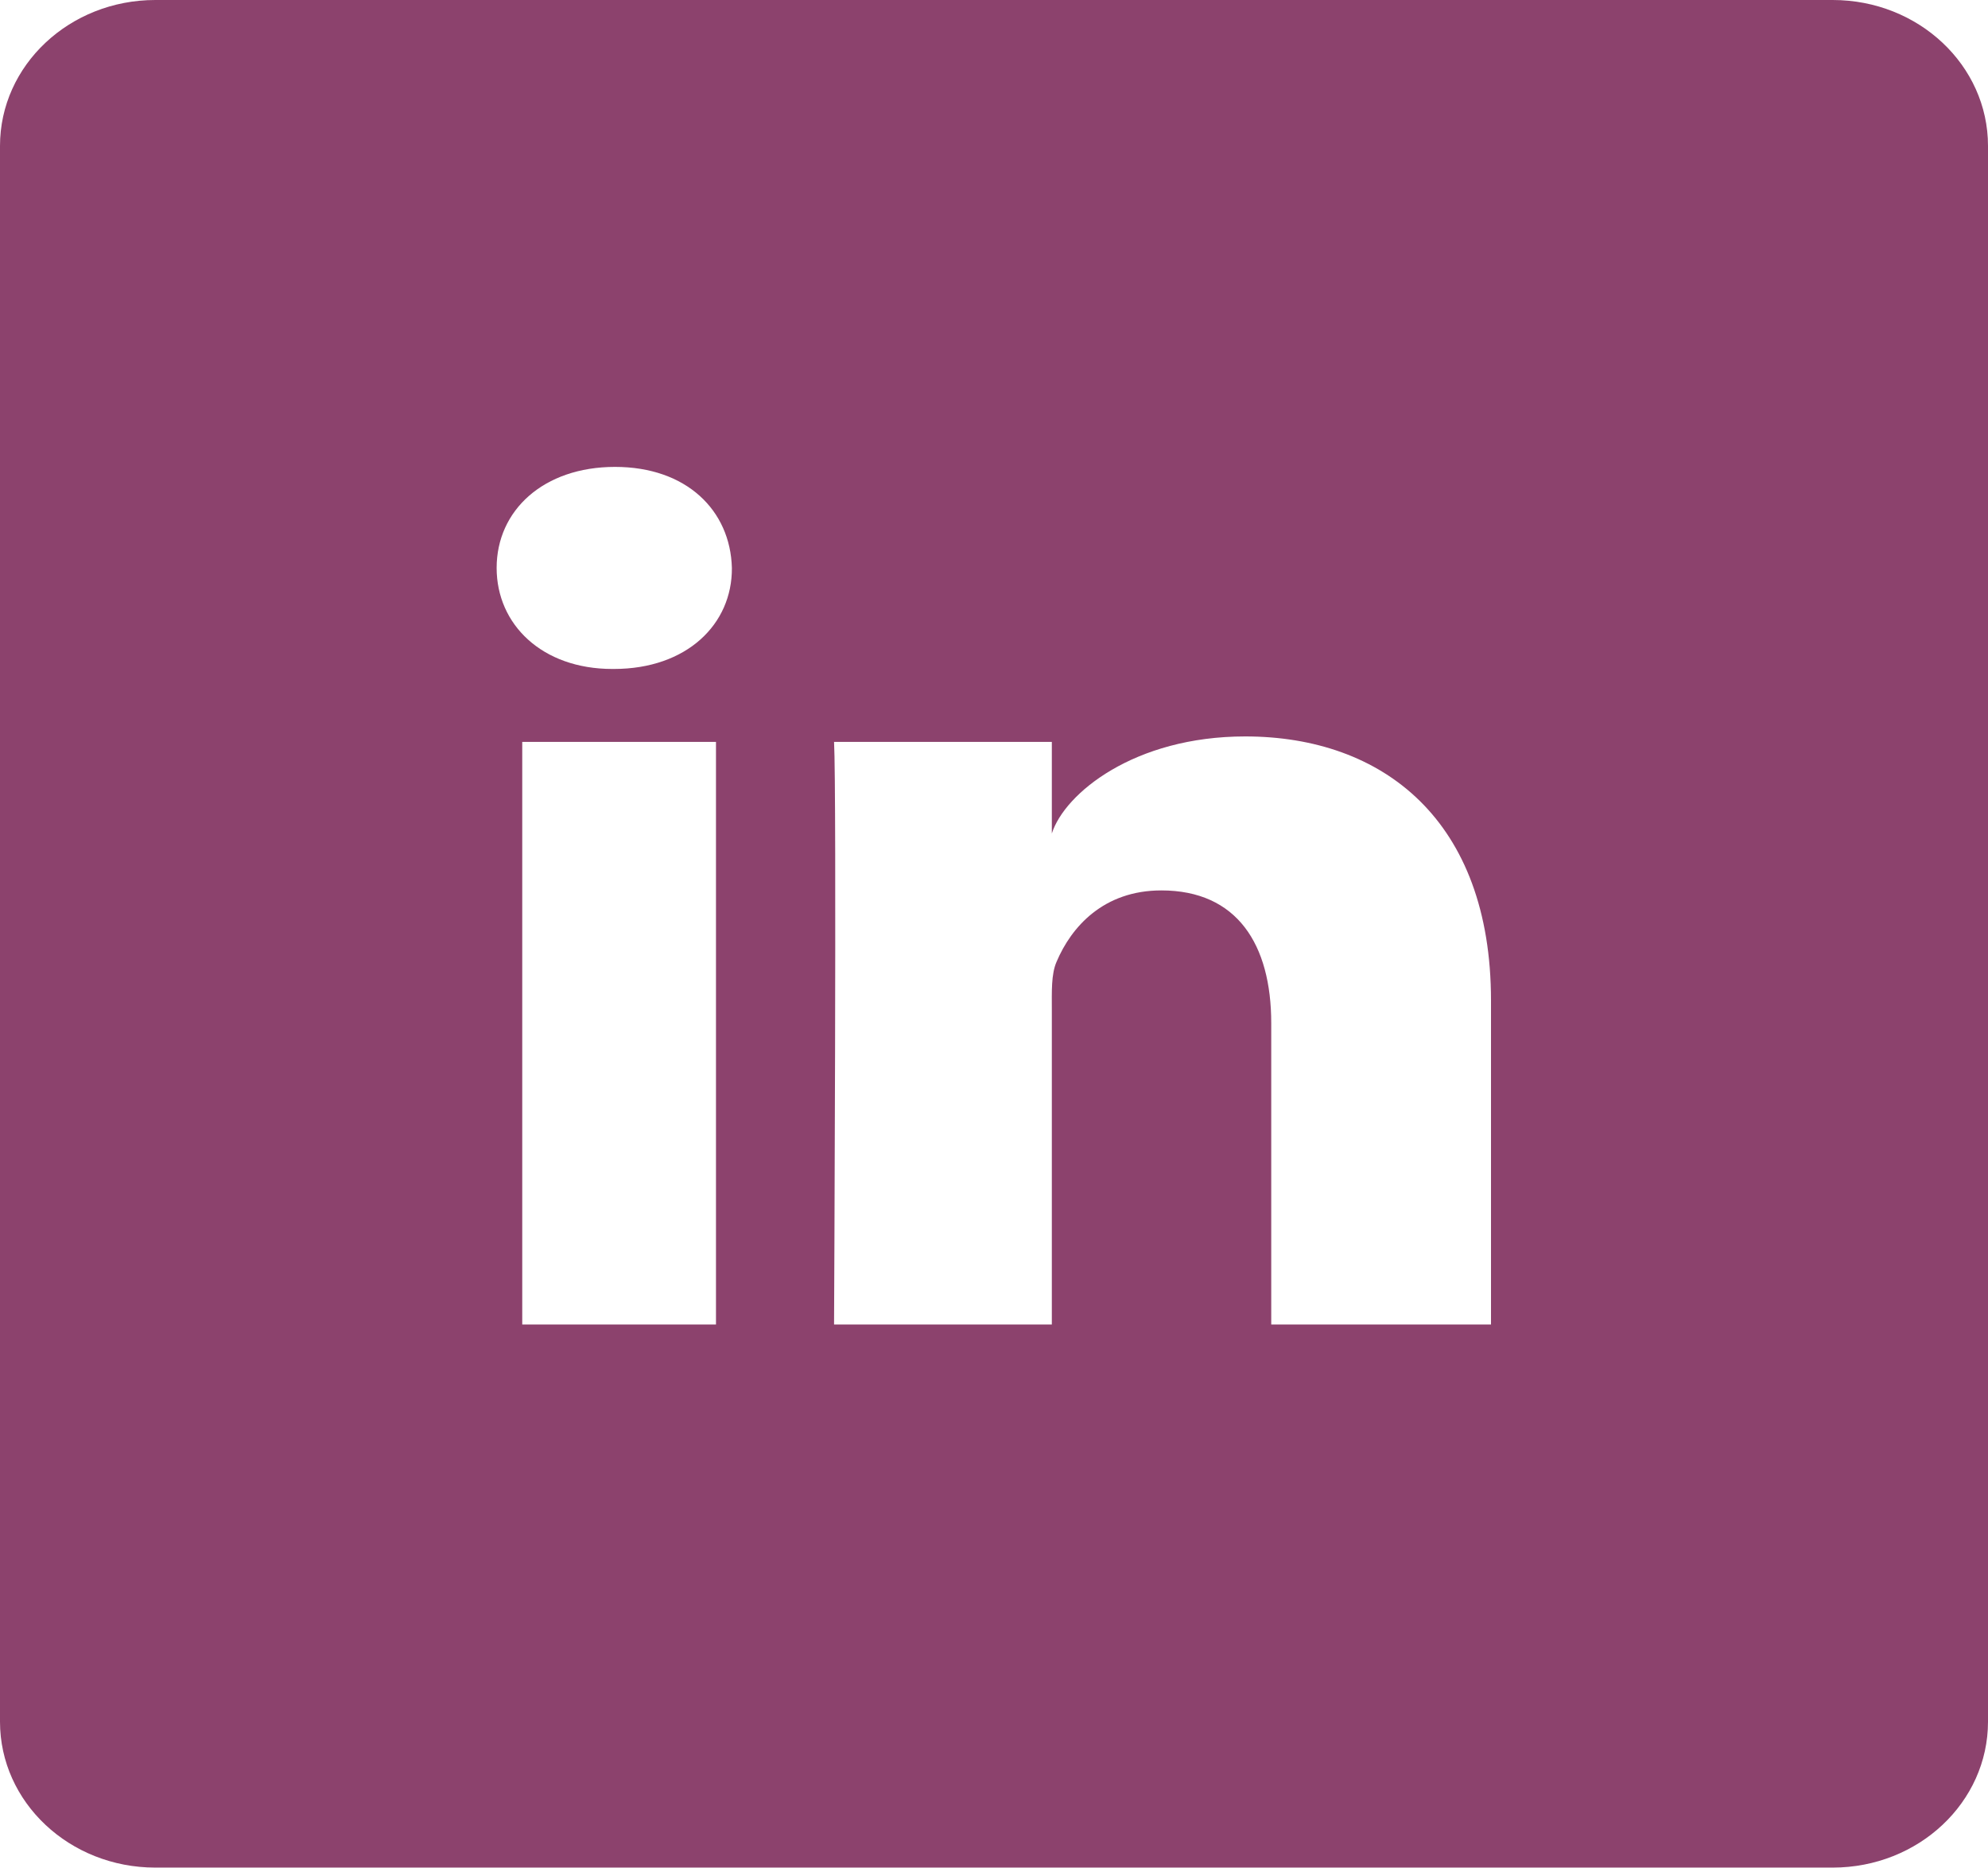
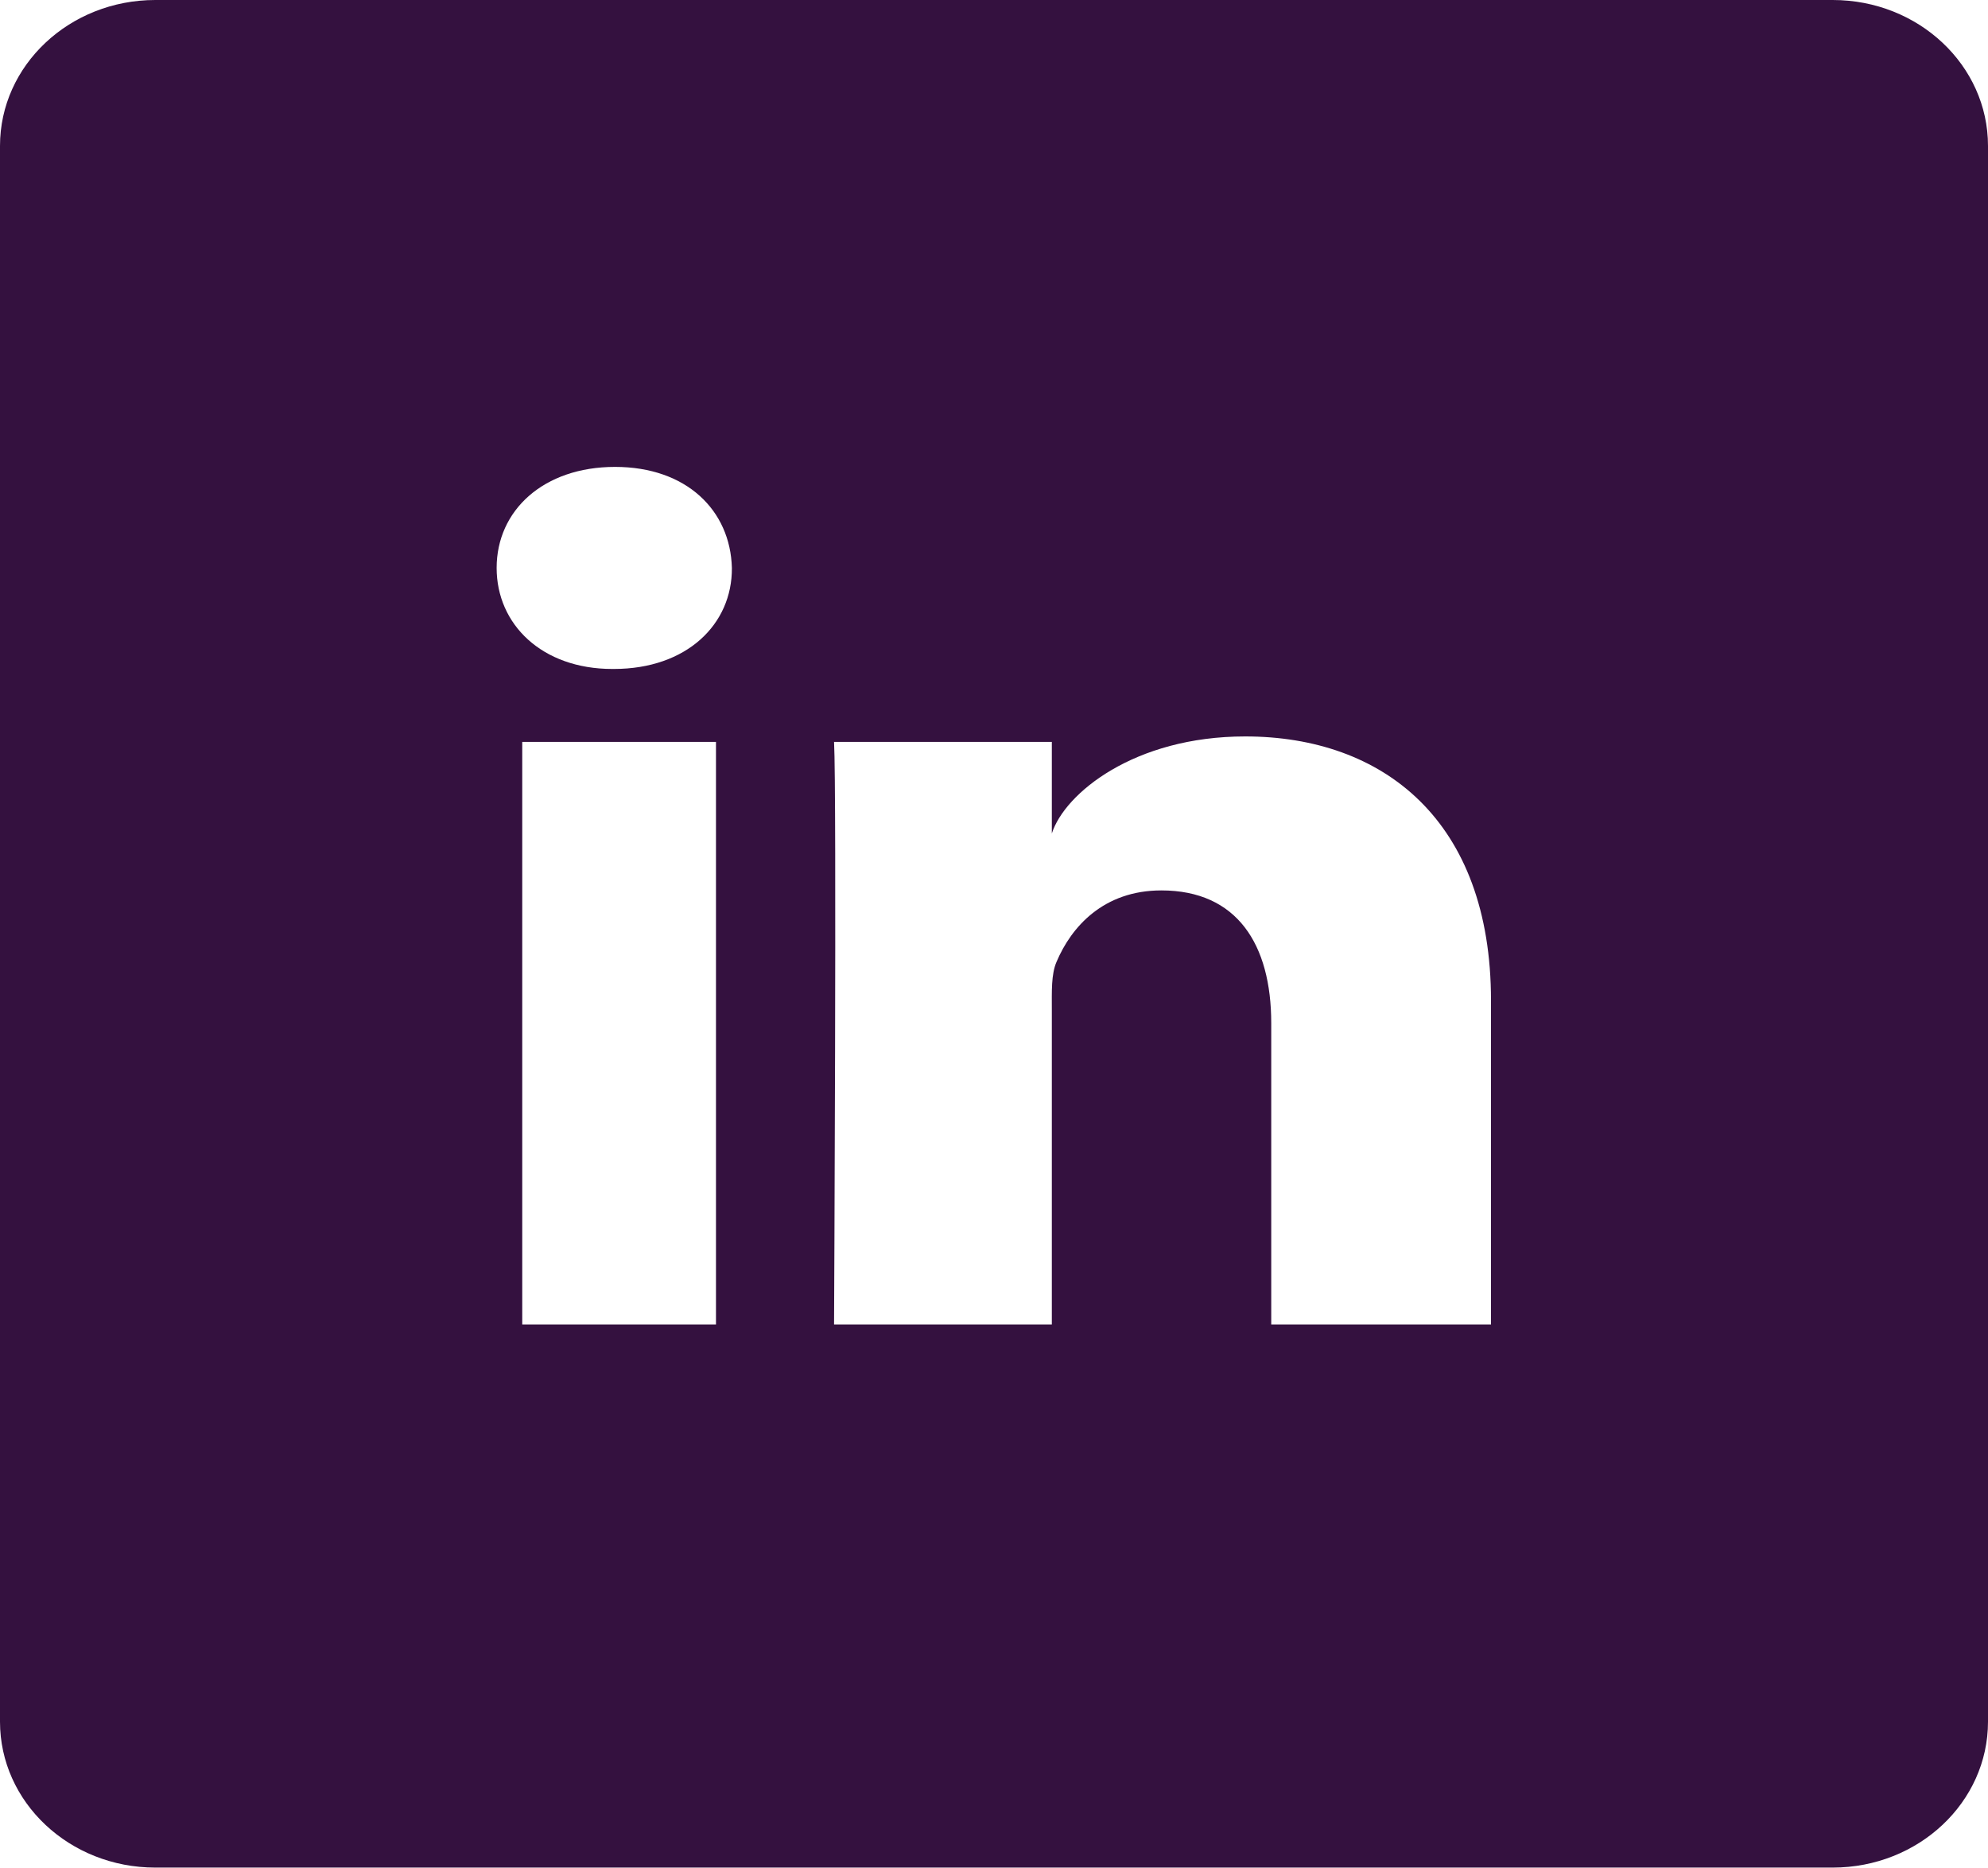
<svg xmlns="http://www.w3.org/2000/svg" width="33" height="31" viewBox="0 0 33 31" fill="none">
-   <path d="M30.422 0H2.578C1.154 0 0 1.084 0 2.422V28.578C0 29.916 1.154 31 2.578 31H30.422C31.846 31 33 29.916 33 28.578V2.422C33 1.084 31.846 0 30.422 0ZM11.885 21.985H8.669V12.315H11.885V21.985ZM10.19 11.104H10.164C8.998 11.104 8.244 10.366 8.244 9.427C8.244 8.471 9.023 7.75 10.209 7.75C11.395 7.75 12.124 8.471 12.149 9.427C12.156 10.36 11.402 11.104 10.19 11.104ZM24.75 21.985H21.102V16.983C21.102 15.676 20.535 14.78 19.278 14.78C18.318 14.78 17.783 15.385 17.538 15.966C17.448 16.172 17.46 16.463 17.46 16.759V21.985H13.845C13.845 21.985 13.89 13.12 13.845 12.315H17.46V13.835C17.673 13.169 18.827 12.224 20.67 12.224C22.958 12.224 24.75 13.617 24.75 16.608V21.985Z" fill="#8C426D" />
+   <path d="M30.422 0H2.578C1.154 0 0 1.084 0 2.422V28.578C0 29.916 1.154 31 2.578 31H30.422C31.846 31 33 29.916 33 28.578V2.422C33 1.084 31.846 0 30.422 0ZM11.885 21.985H8.669V12.315H11.885V21.985ZM10.19 11.104H10.164C8.998 11.104 8.244 10.366 8.244 9.427C8.244 8.471 9.023 7.75 10.209 7.75C11.395 7.75 12.124 8.471 12.149 9.427C12.156 10.36 11.402 11.104 10.19 11.104ZM24.75 21.985H21.102V16.983C21.102 15.676 20.535 14.78 19.278 14.78C18.318 14.78 17.783 15.385 17.538 15.966C17.448 16.172 17.46 16.463 17.46 16.759V21.985H13.845C13.845 21.985 13.89 13.12 13.845 12.315H17.46V13.835C17.673 13.169 18.827 12.224 20.67 12.224C22.958 12.224 24.75 13.617 24.75 16.608V21.985Z" fill="#34113f" />
</svg>
